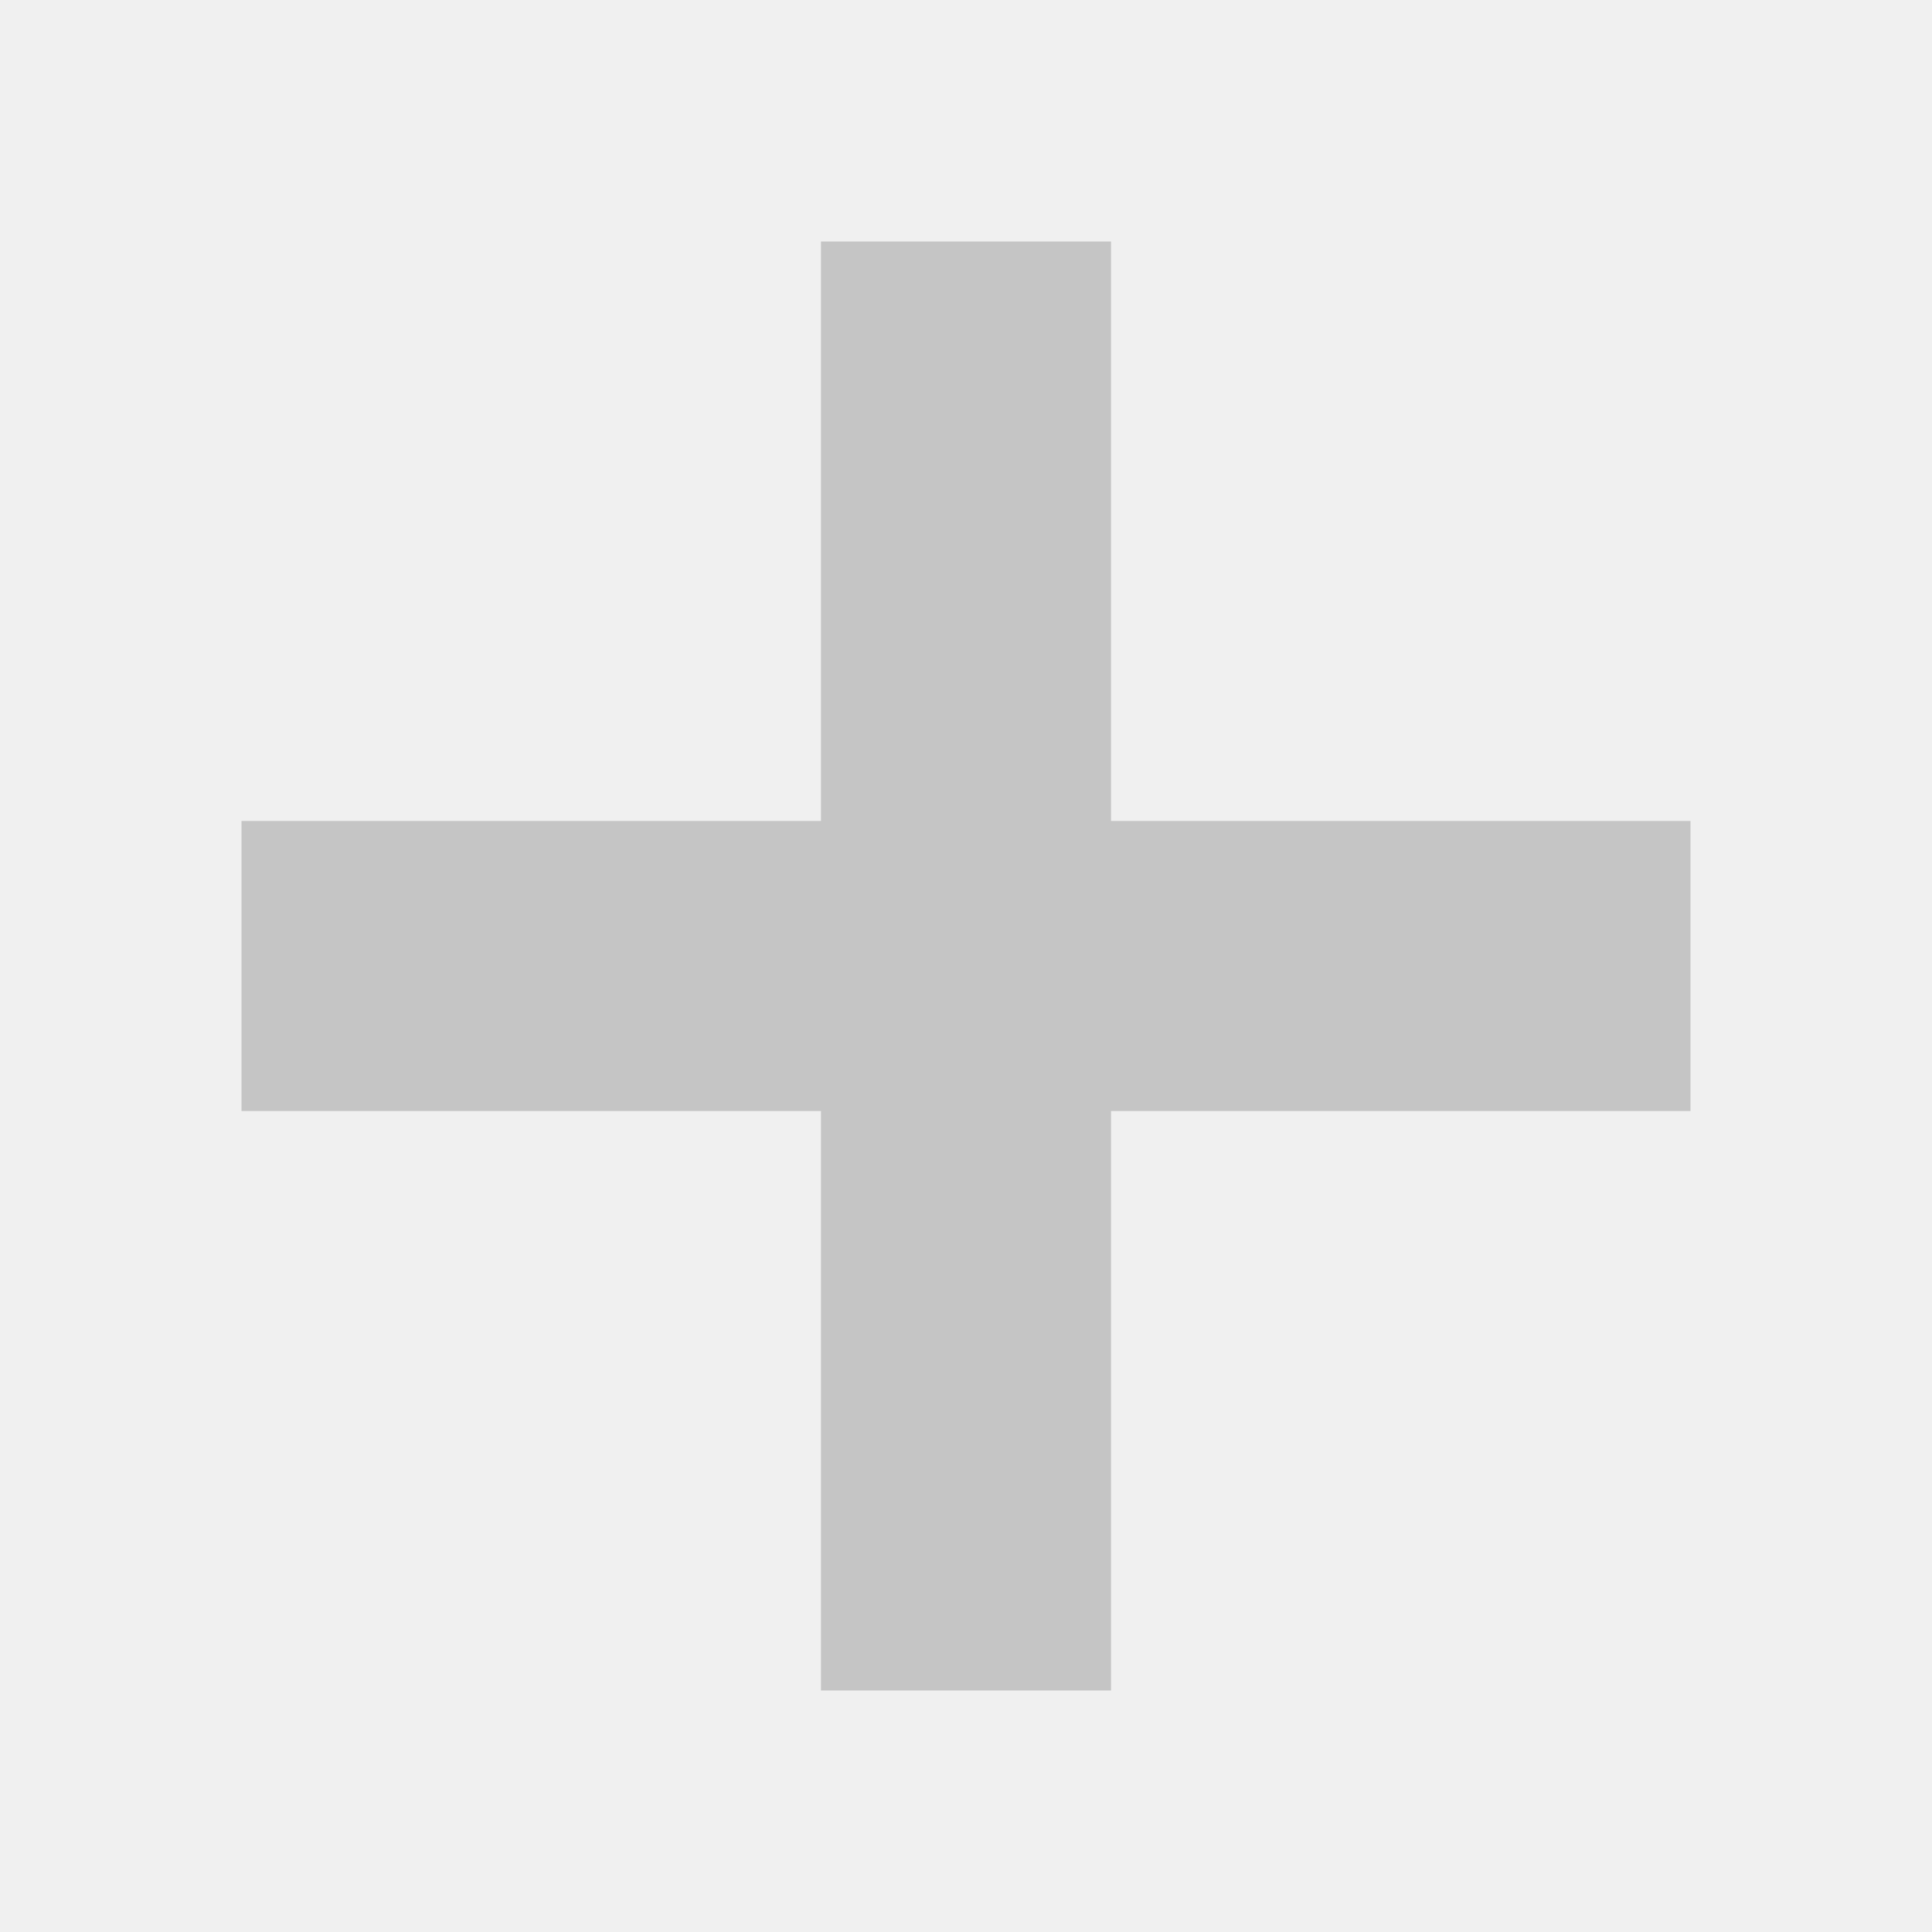
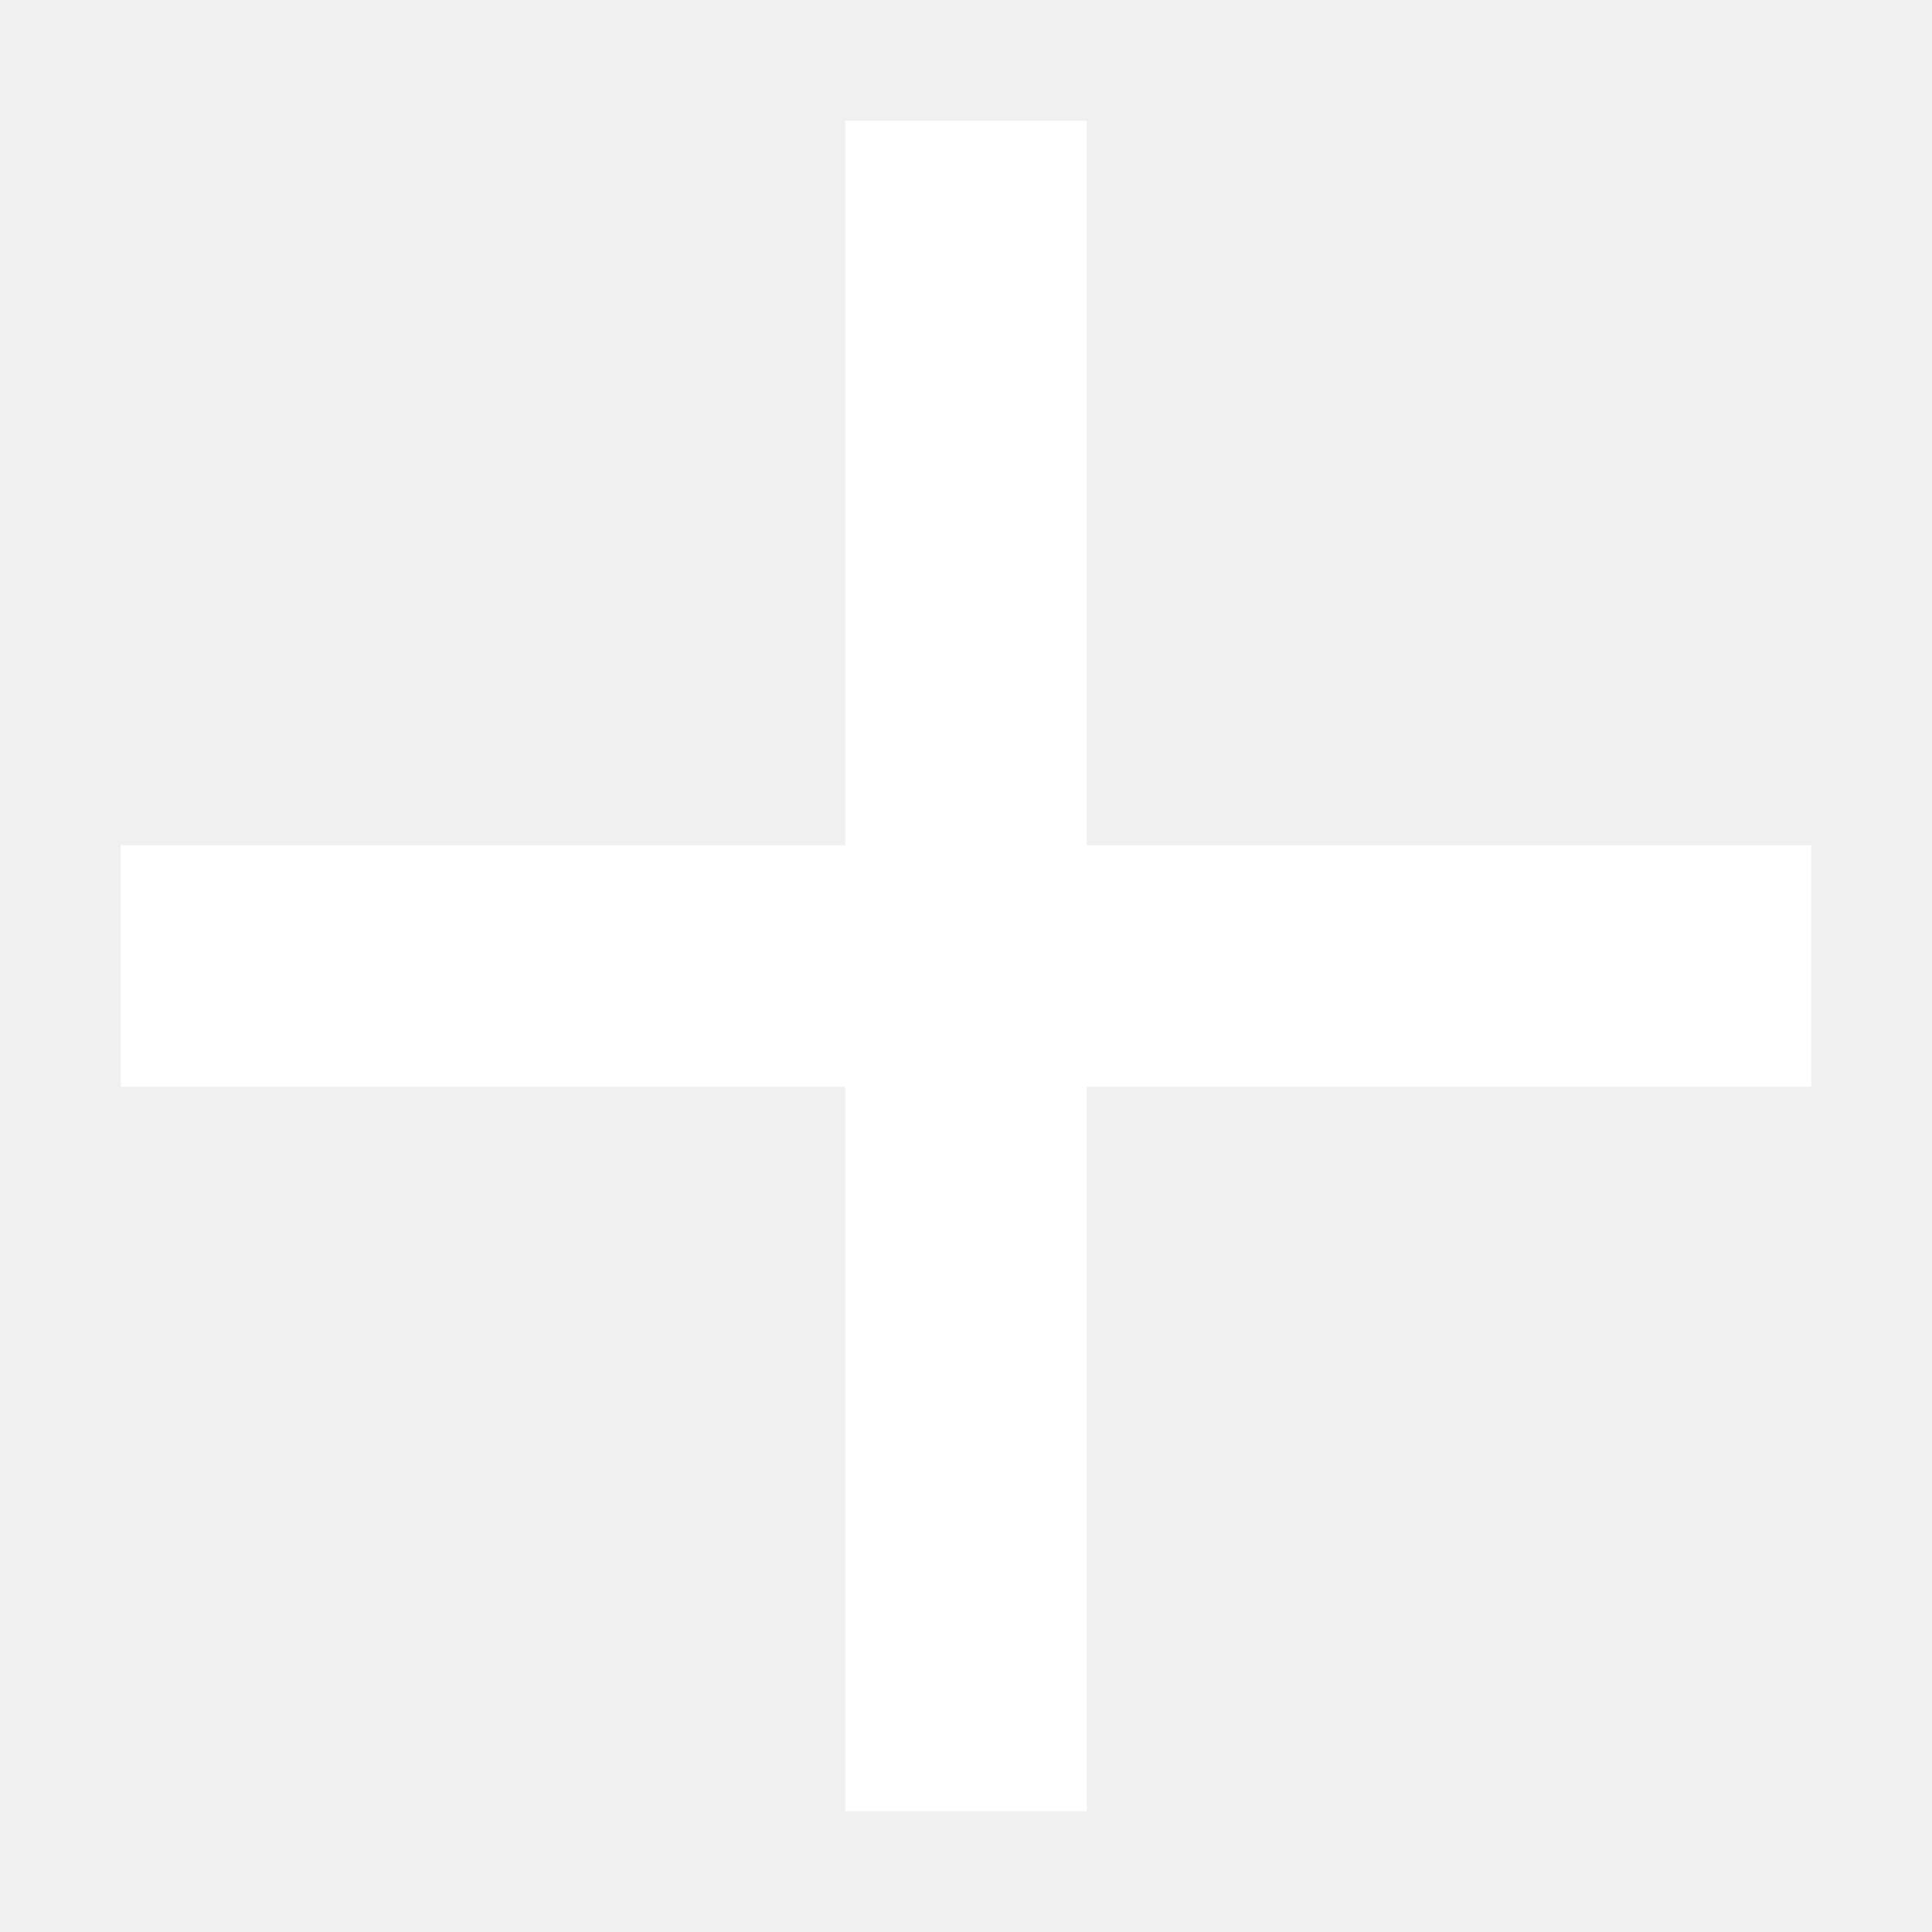
<svg xmlns="http://www.w3.org/2000/svg" width="16" height="16" viewBox="0 0 16 16" fill="none">
-   <path d="M14 6.799V9.201H9.201V14H6.799V9.201H2V6.799H6.799V2H9.201V6.799H14Z" fill="#C5C5C5" />
+   <path d="M15 9H1V7H15V9Z" fill="white" />
+   <path d="M7 15L7 1L9 1L9 15L7 15Z" fill="white" />
</svg>
